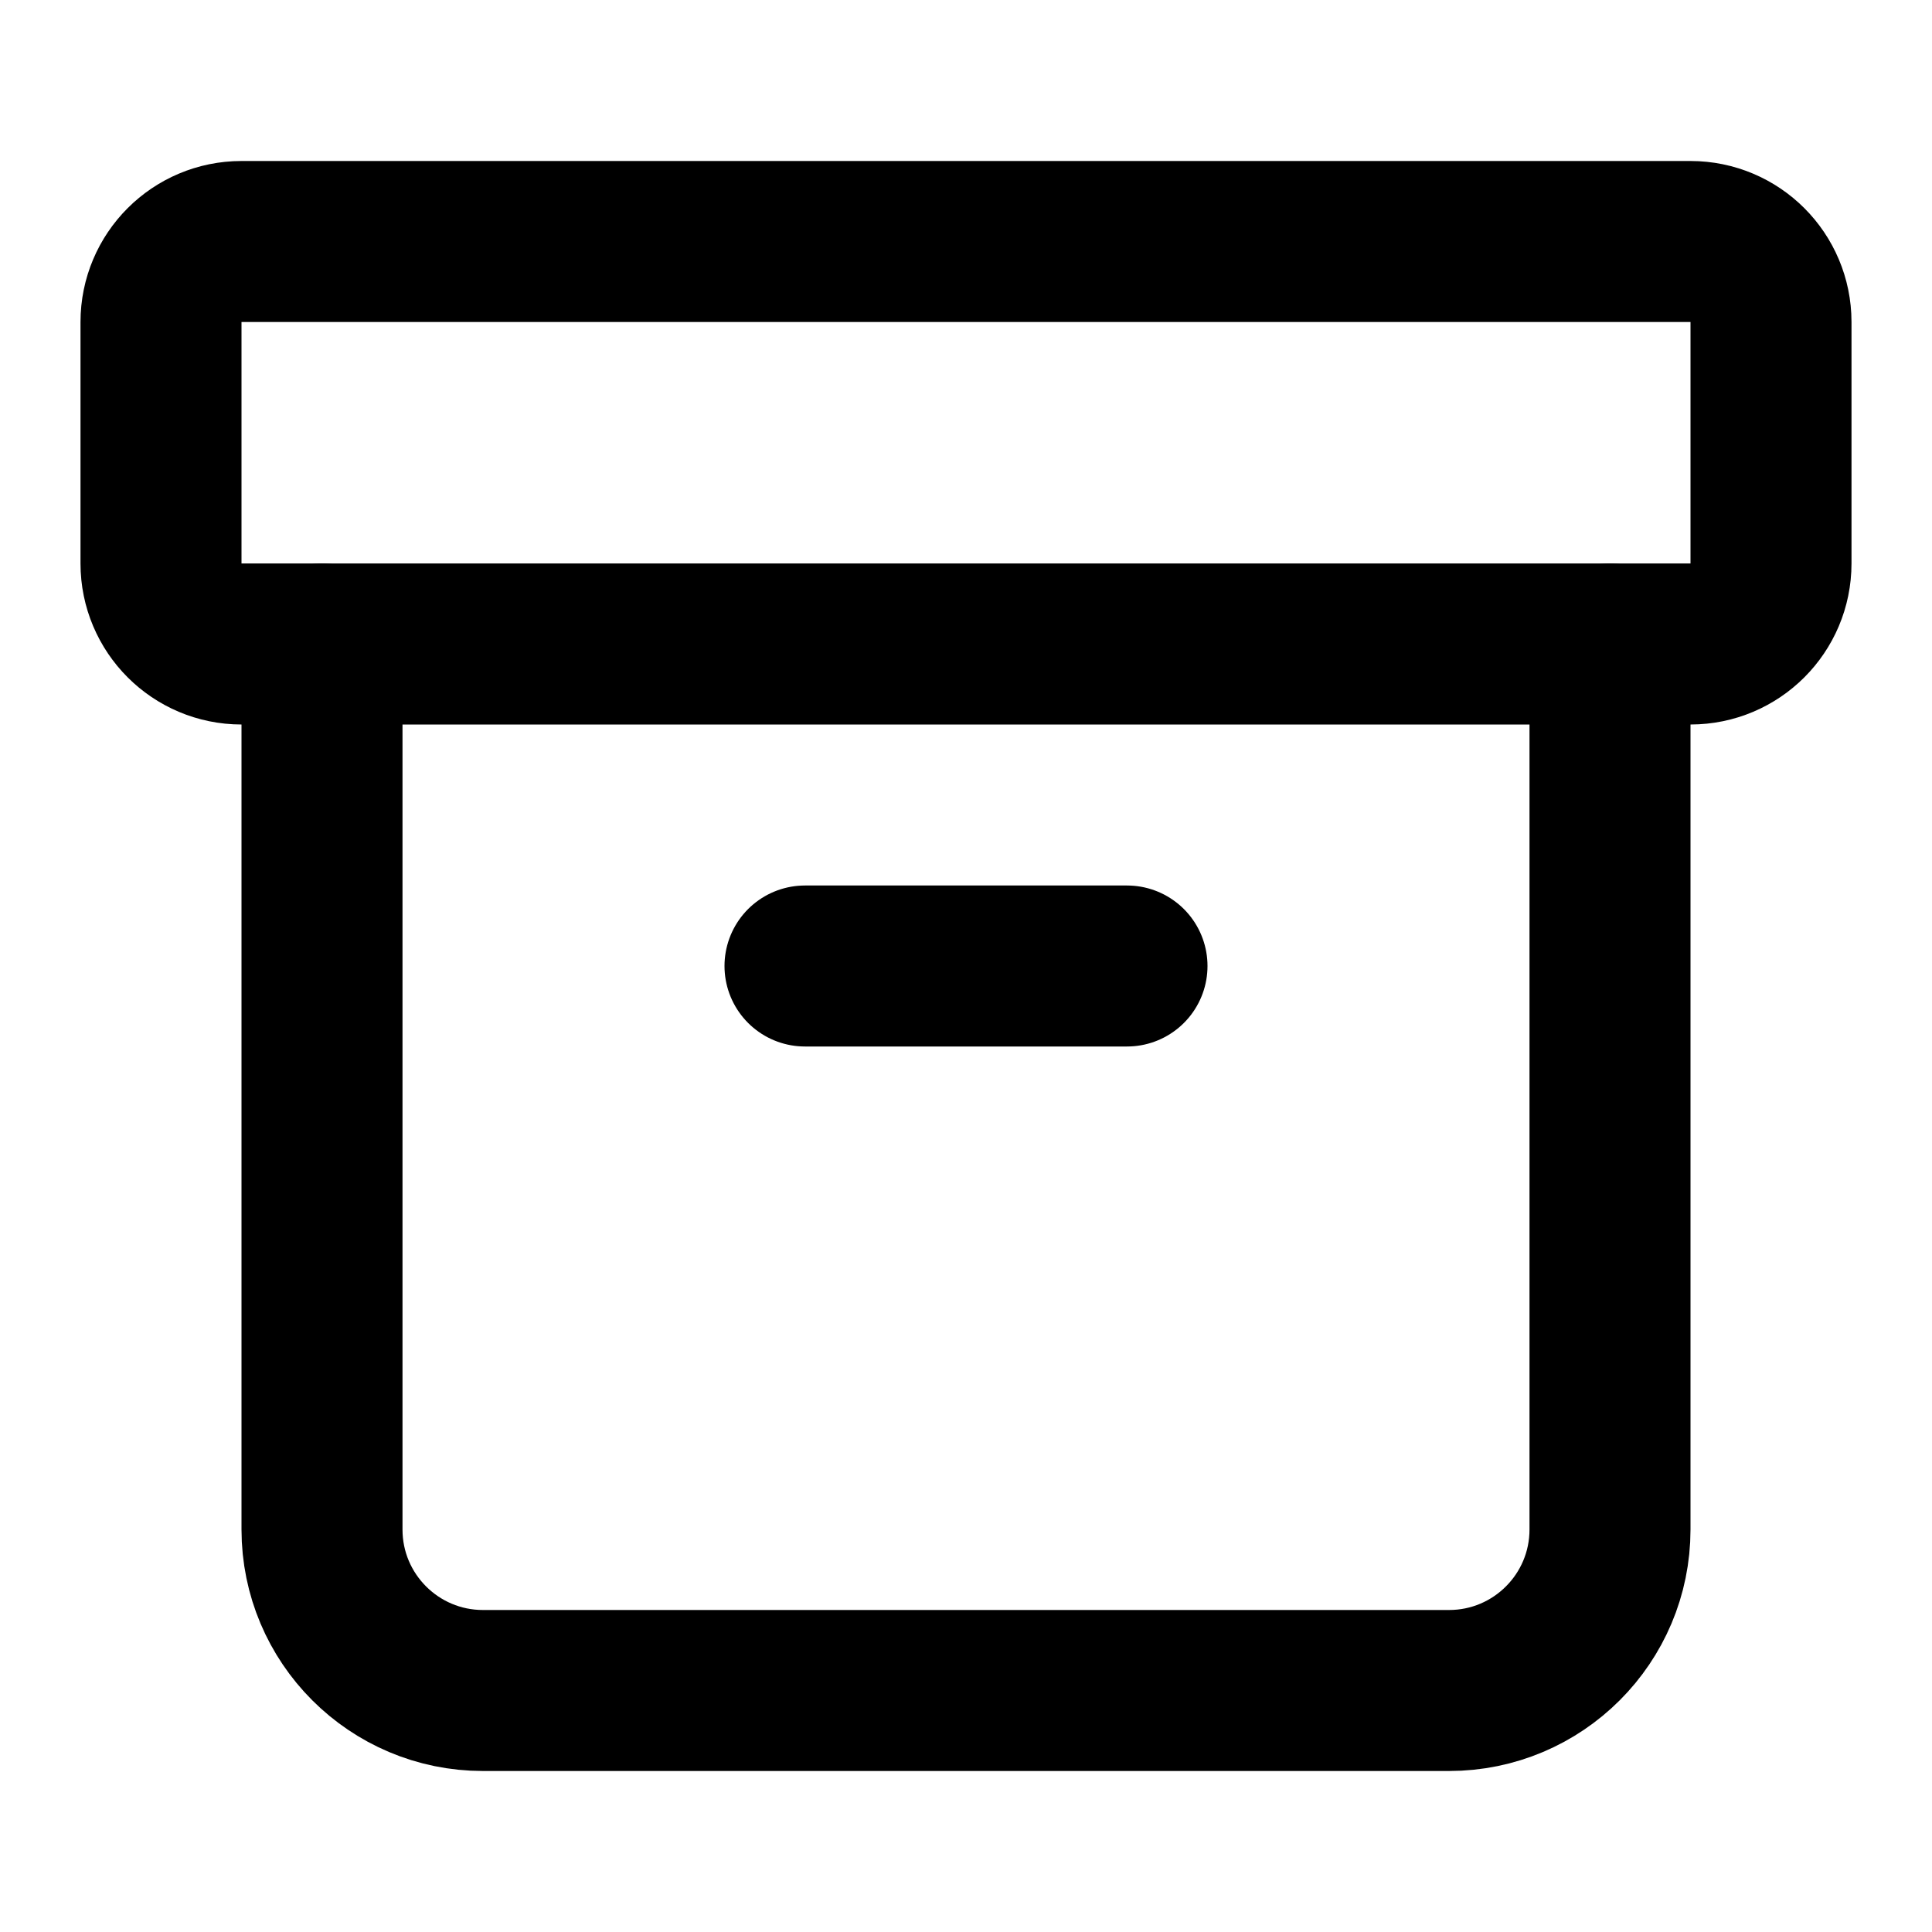
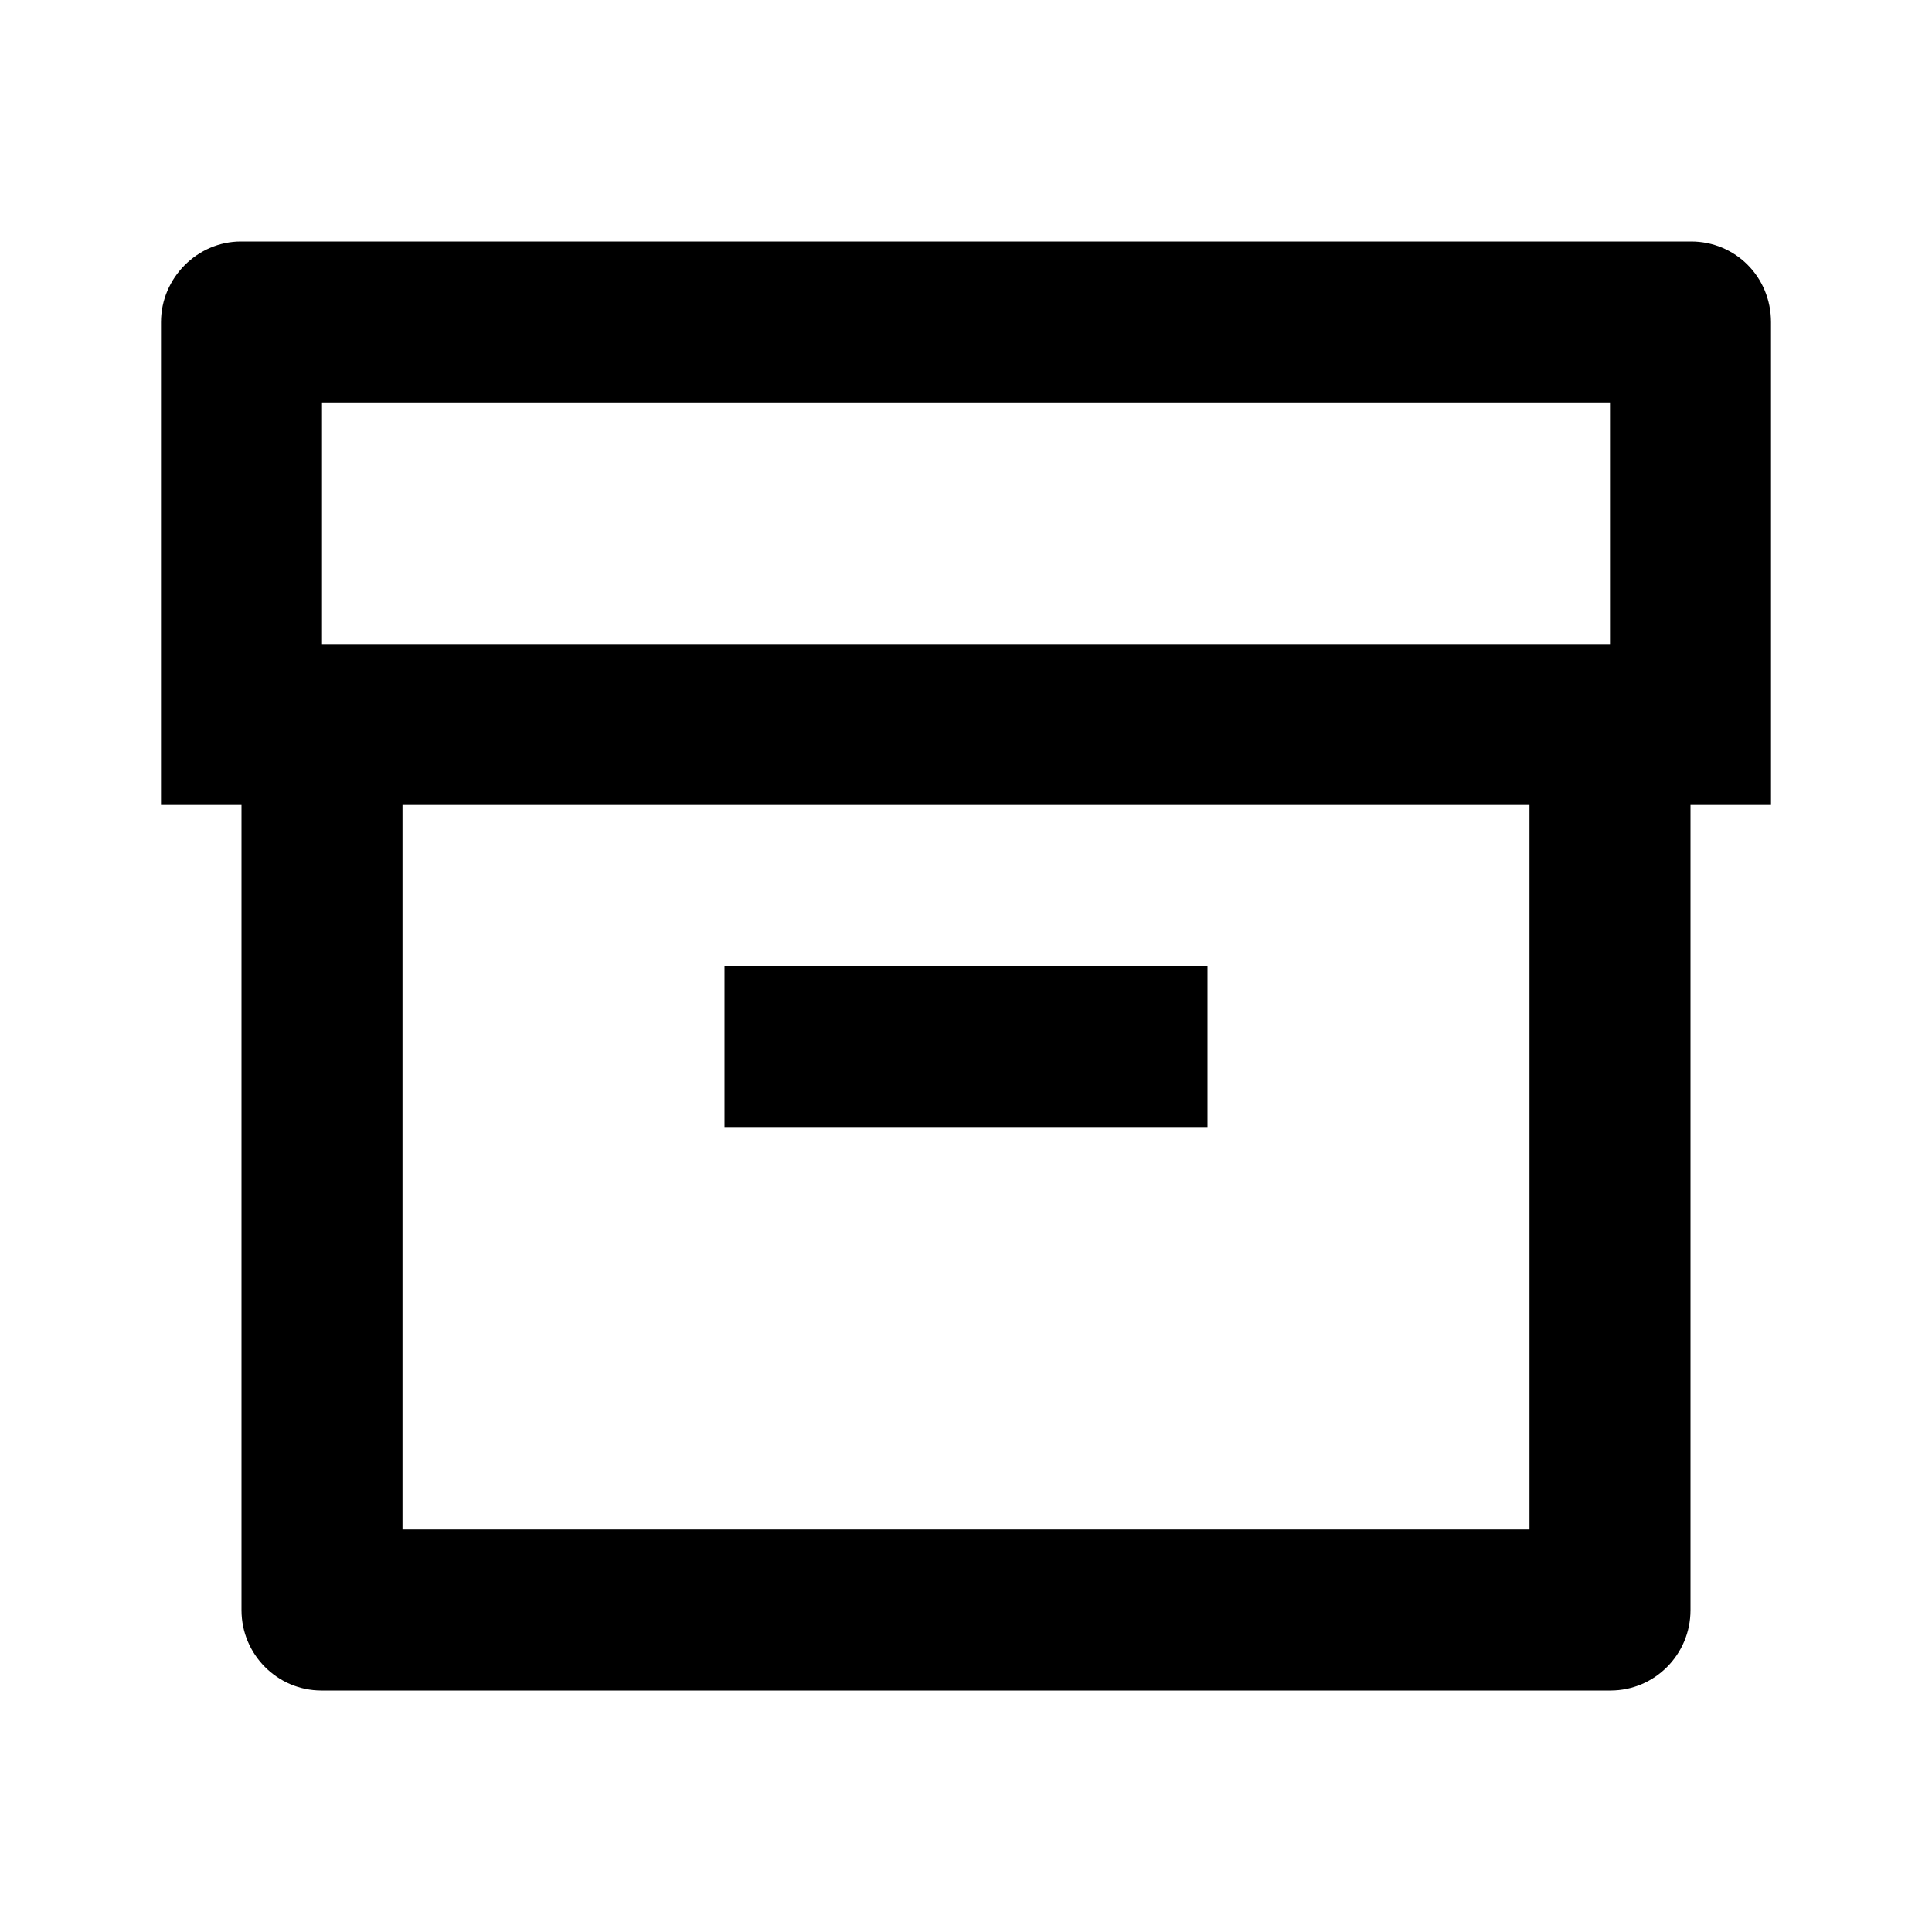
- <svg xmlns="http://www.w3.org/2000/svg" class="lucide lucide-archive" width="24" height="24" viewBox="0 0 24 24" fill="none" stroke="currentColor" stroke-width="2" stroke-linecap="round" stroke-linejoin="round">
-   <rect width="20" height="5" x="2" y="3" rx="1" />
-   <path d="M4 8v11a2 2 0 0 0 2 2h12a2 2 0 0 0 2-2V8" />
-   <path d="M10 12h4" />
+ <svg xmlns="http://www.w3.org/2000/svg" width="24" height="24" viewBox="0 0 24 24" fill="currentColor">
+   <path d="M3 10H2V4.003C2 3.449 2.455 3 2.992 3H21.008C21.556 3 22 3.438 22 4.003V10H21V20.002C21 20.553 20.555 21 20.007 21H3.993C3.445 21 3 20.552 3 20.002V10ZM19 10H5V19H19V10ZM4 5V8H20V5H4ZM9 12H15V14H9V12Z" />
</svg>
